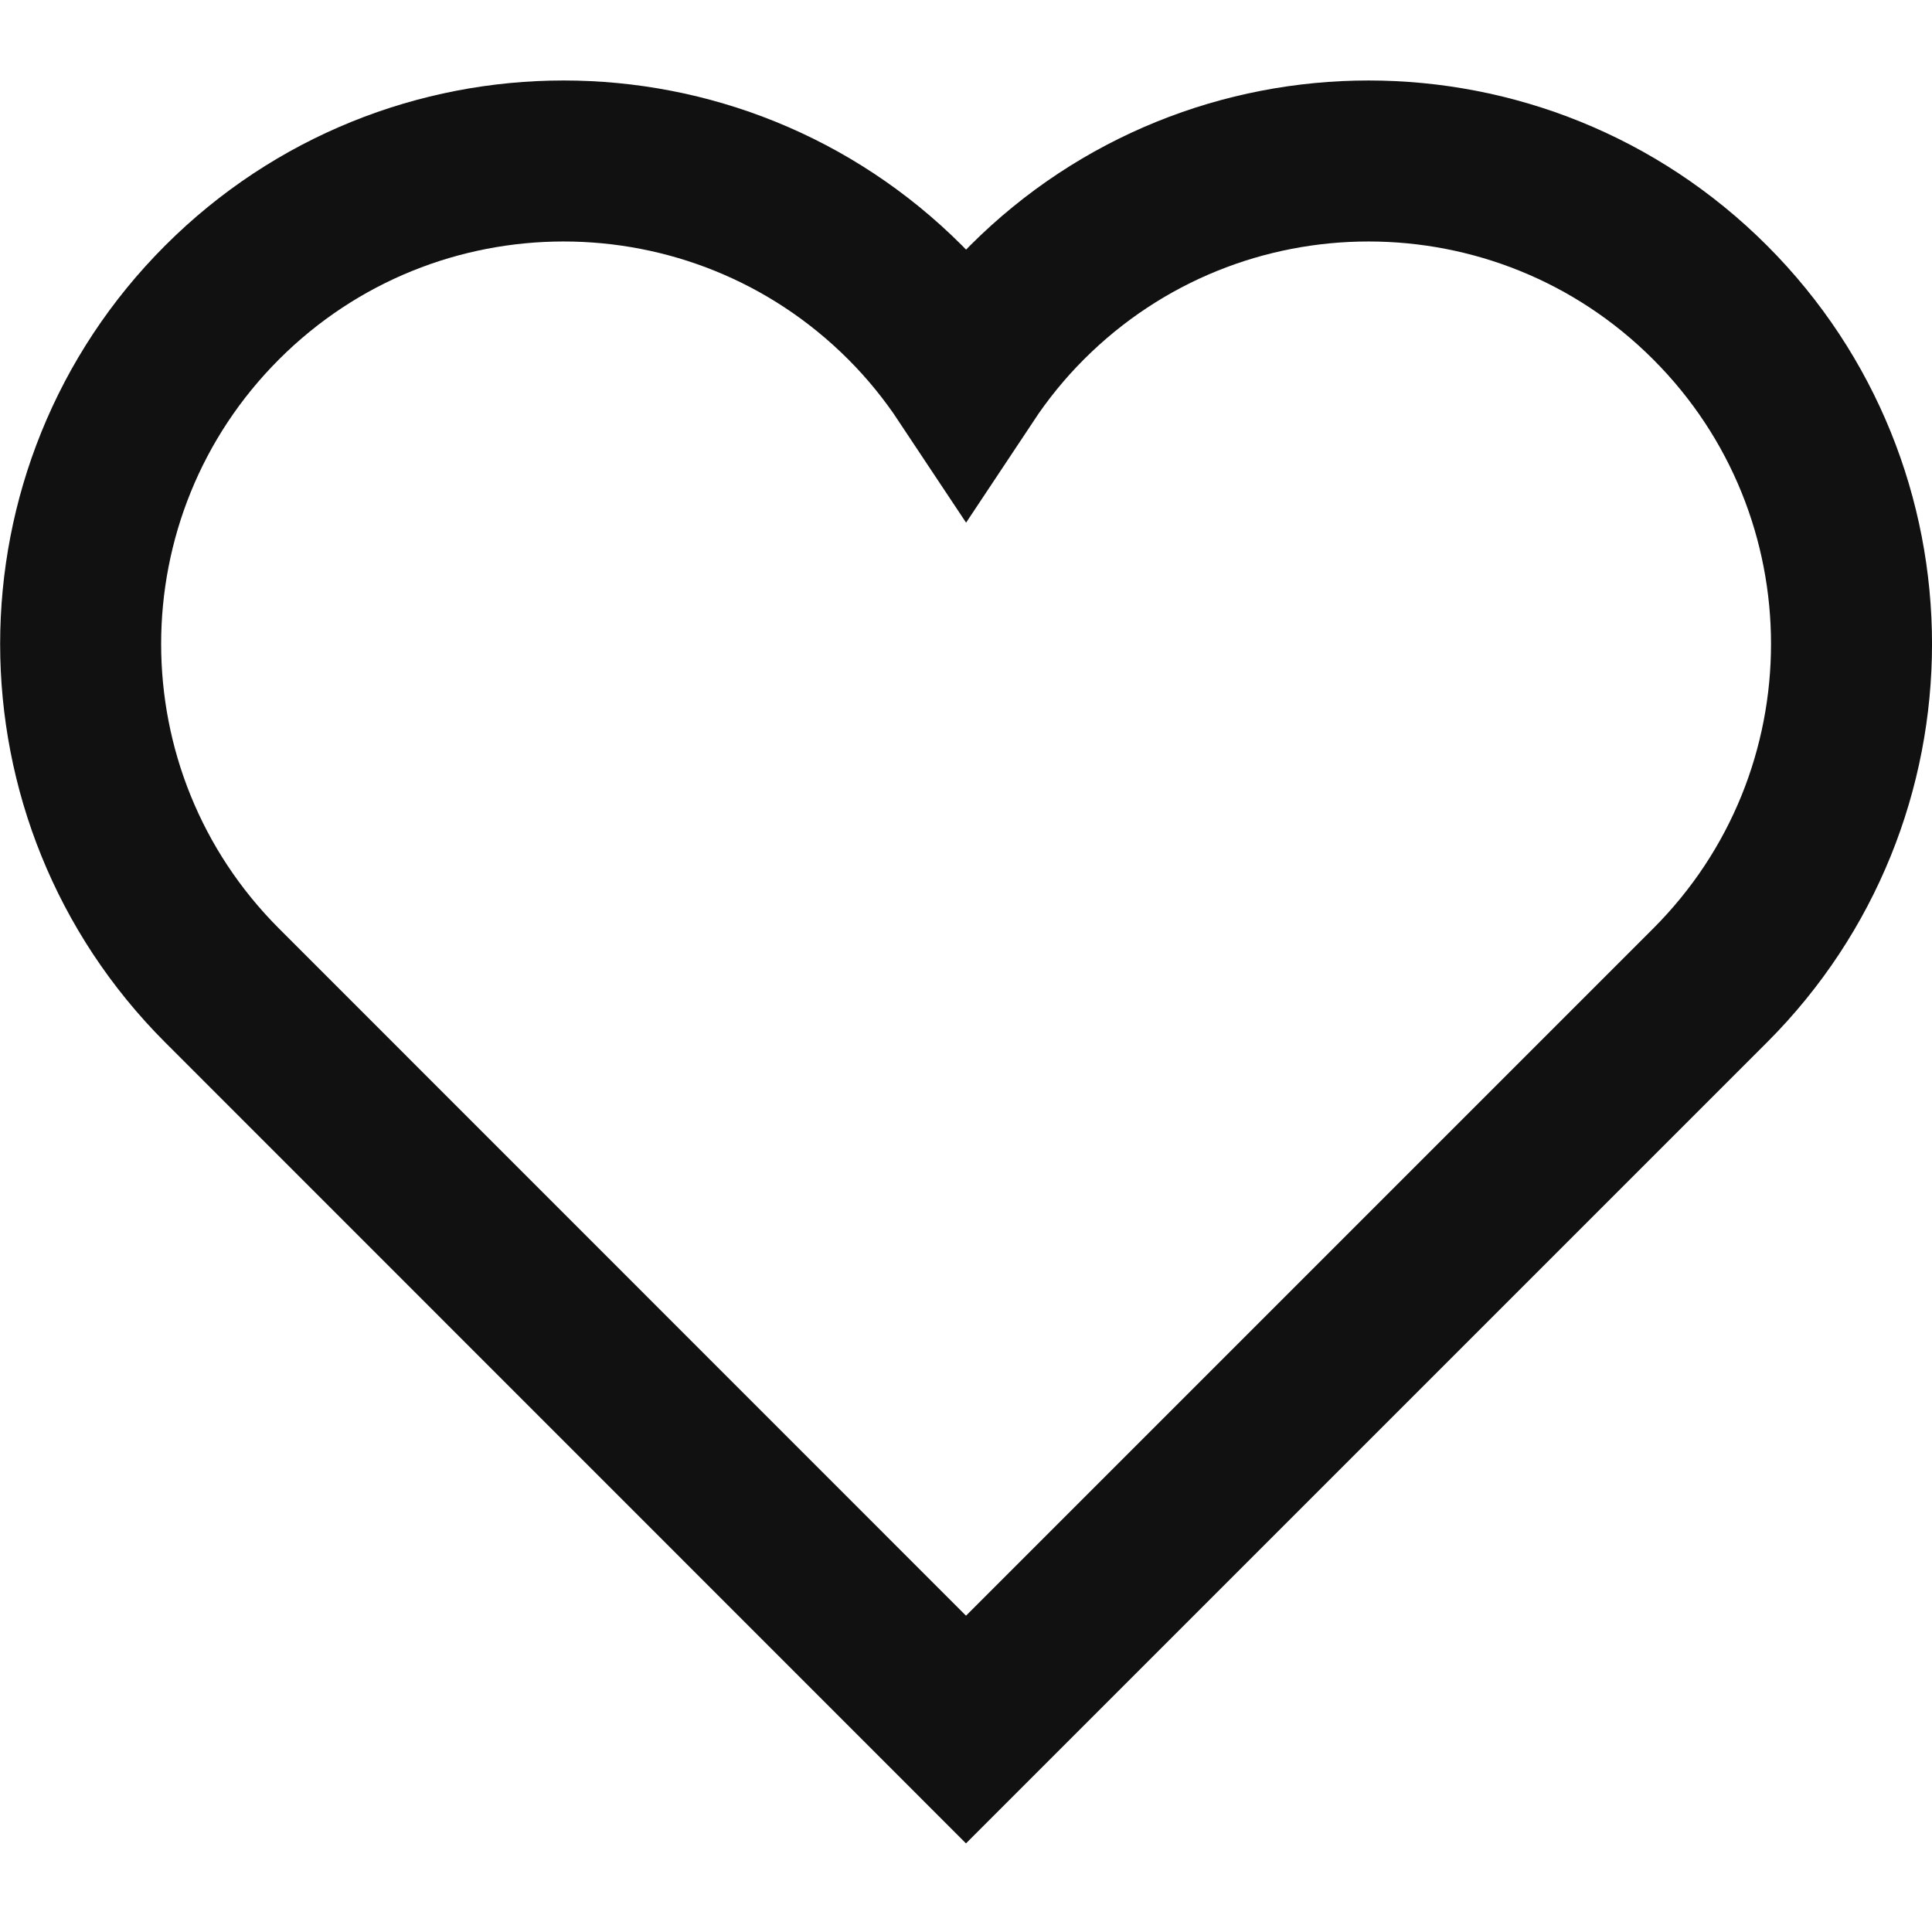
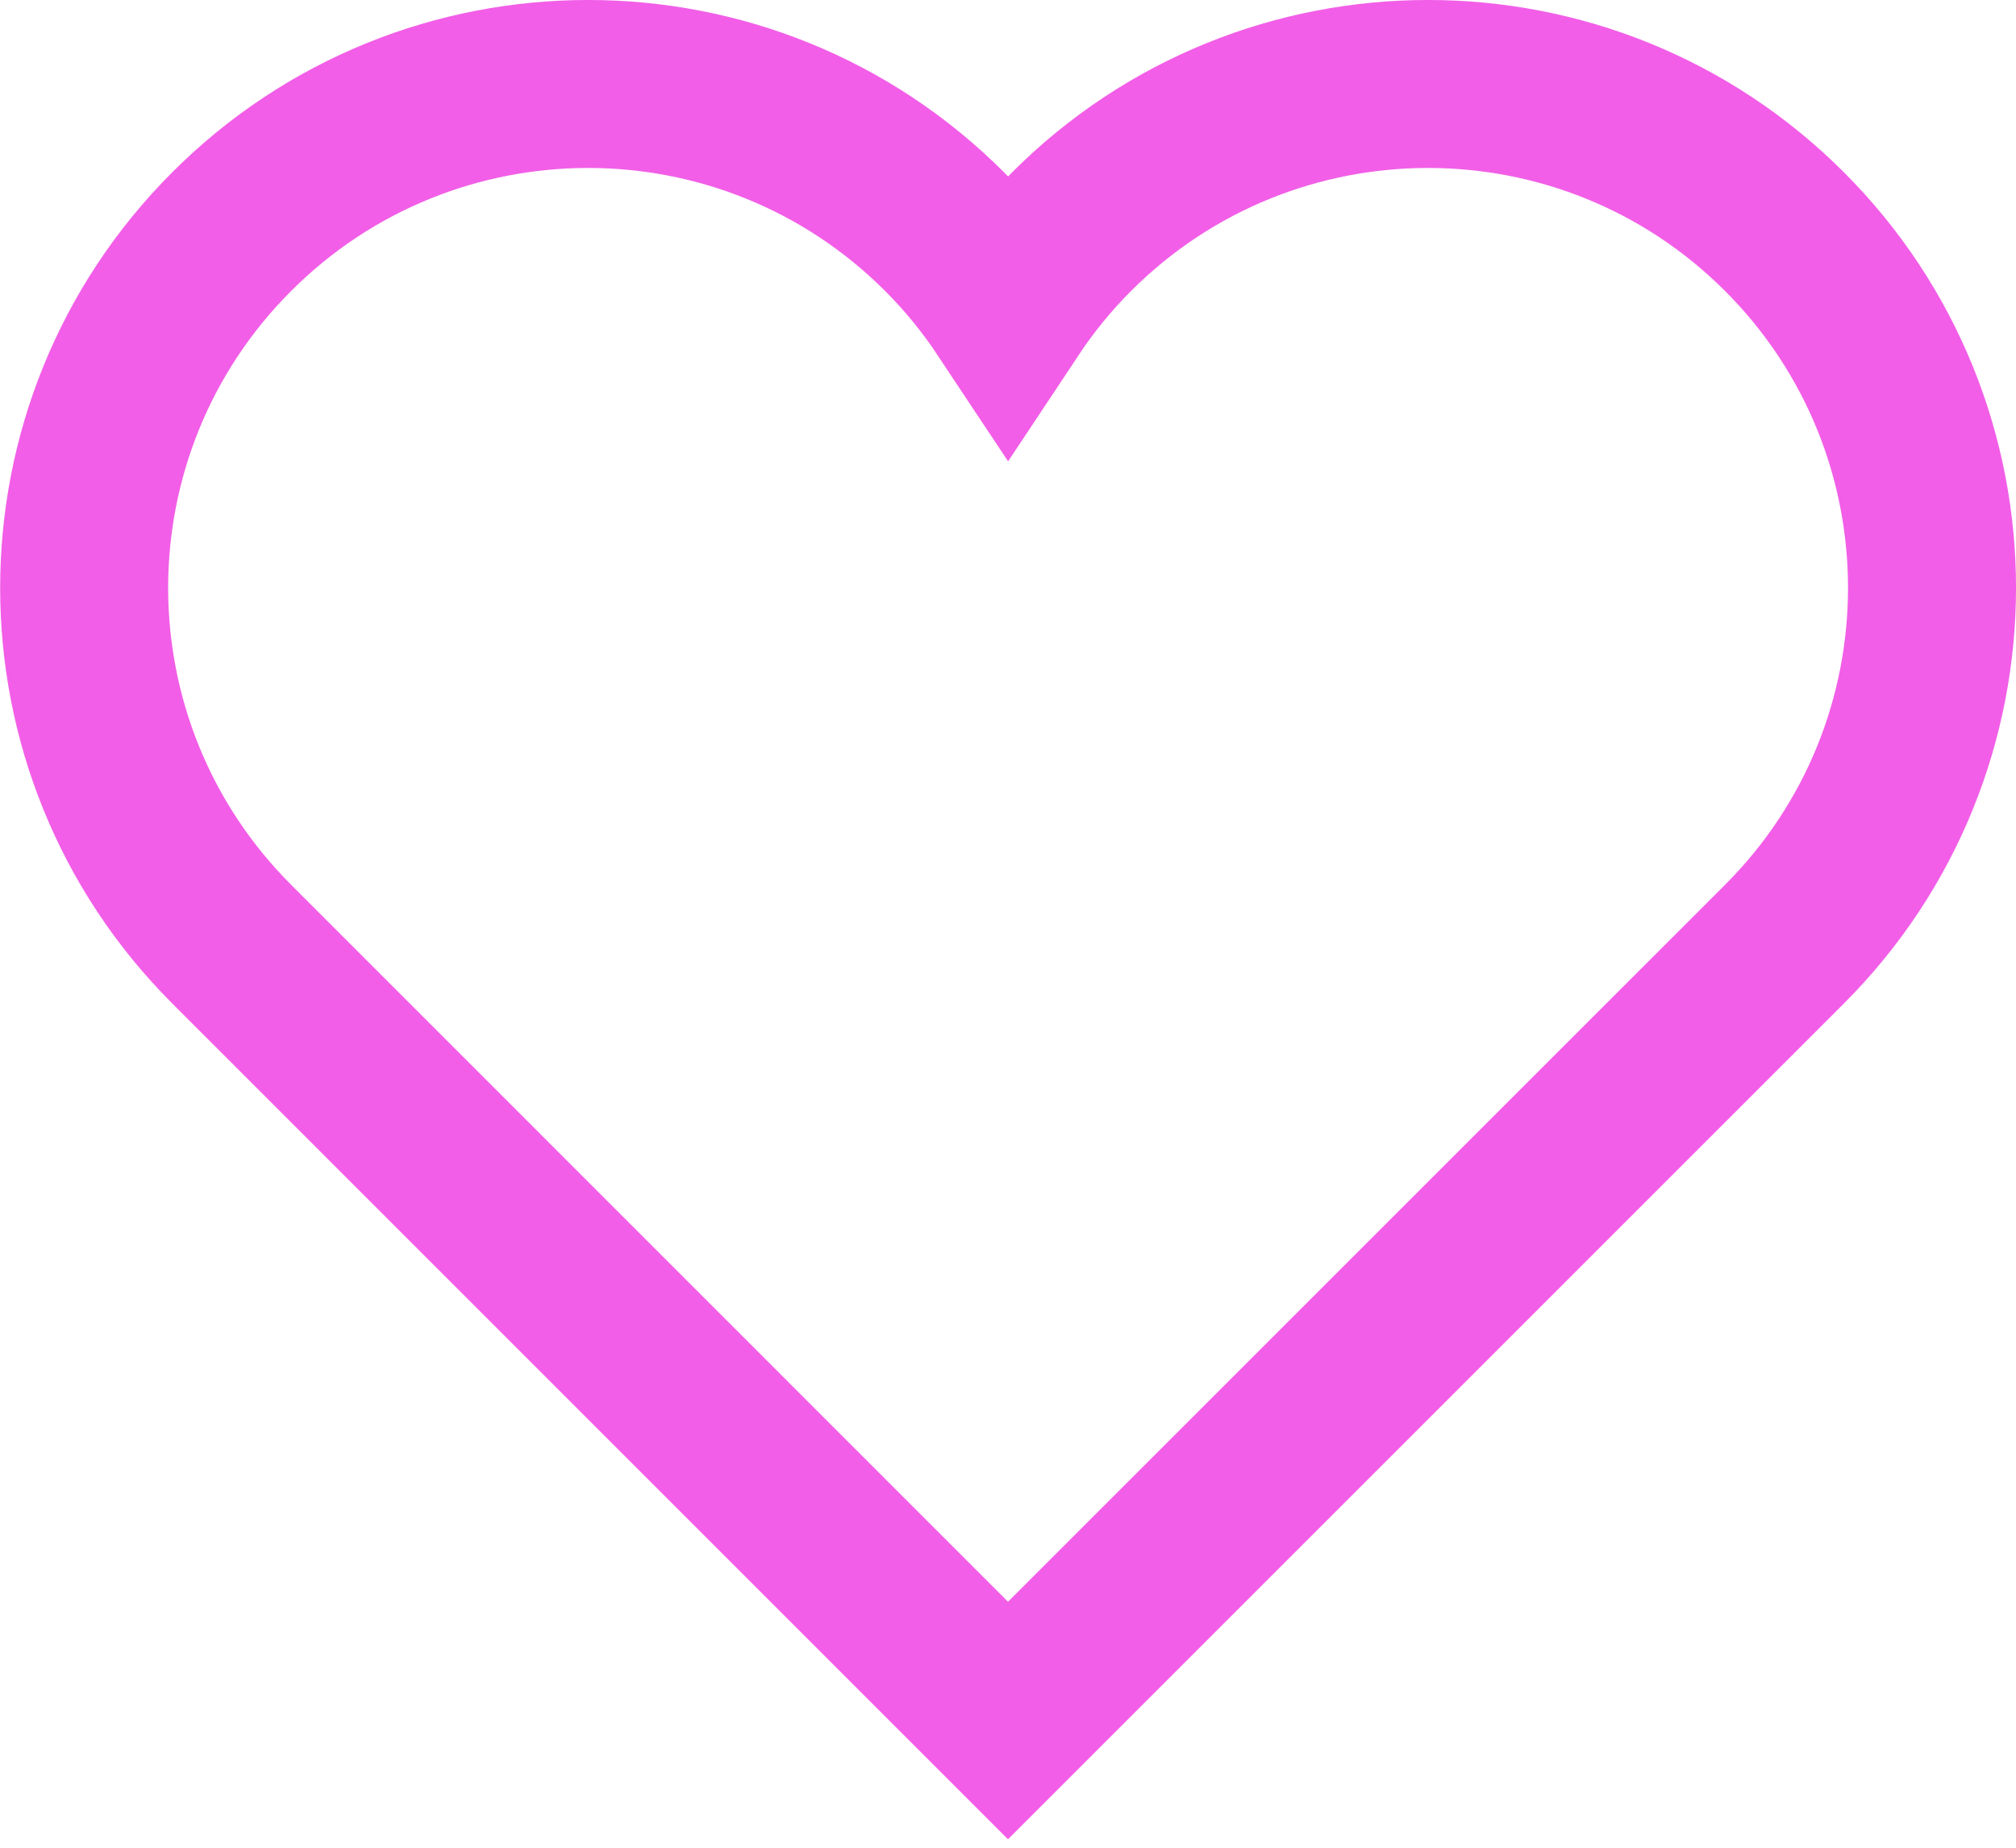
- <svg xmlns="http://www.w3.org/2000/svg" width="24" height="24" viewBox="0 0 24 24">
-   <g class="nc-icon-wrapper" stroke-linecap="square" stroke-linejoin="miter" stroke-width="2" fill="#111111" stroke="#111111">
-     <path fill="none" stroke="#111111" stroke-miterlimit="10" d="M21.243,3.757 c-2.343-2.343-6.142-2.343-8.485,0c-0.289,0.289-0.54,0.6-0.757,0.927c-0.217-0.327-0.469-0.639-0.757-0.927 c-2.343-2.343-6.142-2.343-8.485,0c-2.343,2.343-2.343,6.142,0,8.485L12,21.485l9.243-9.243C23.586,9.899,23.586,6.1,21.243,3.757z" />
+ <svg xmlns="http://www.w3.org/2000/svg" width="24px" height="22px" viewBox="0 0 24 22" version="1.1">
+   <defs />
+   <g id="Page-1" stroke="none" stroke-width="1" fill="none" fill-rule="evenodd">
+     <g id="heart" transform="translate(1, 1)" stroke="#F25EE7" stroke-width="2">
+       <path d="M20.243,1.757 C17.9,-0.586 14.101,-0.586 11.758,1.757 C11.469,2.046 11.218,2.357 11.001,2.684 C10.784,2.357 10.532,2.045 10.244,1.757 C7.901,-0.586 4.102,-0.586 1.759,1.757 C-0.584,4.1 -0.584,7.899 1.759,10.242 L11,19.485 L20.243,10.242 C22.586,7.899 22.586,4.1 20.243,1.757 Z" id="Shape" />
+     </g>
  </g>
</svg>
